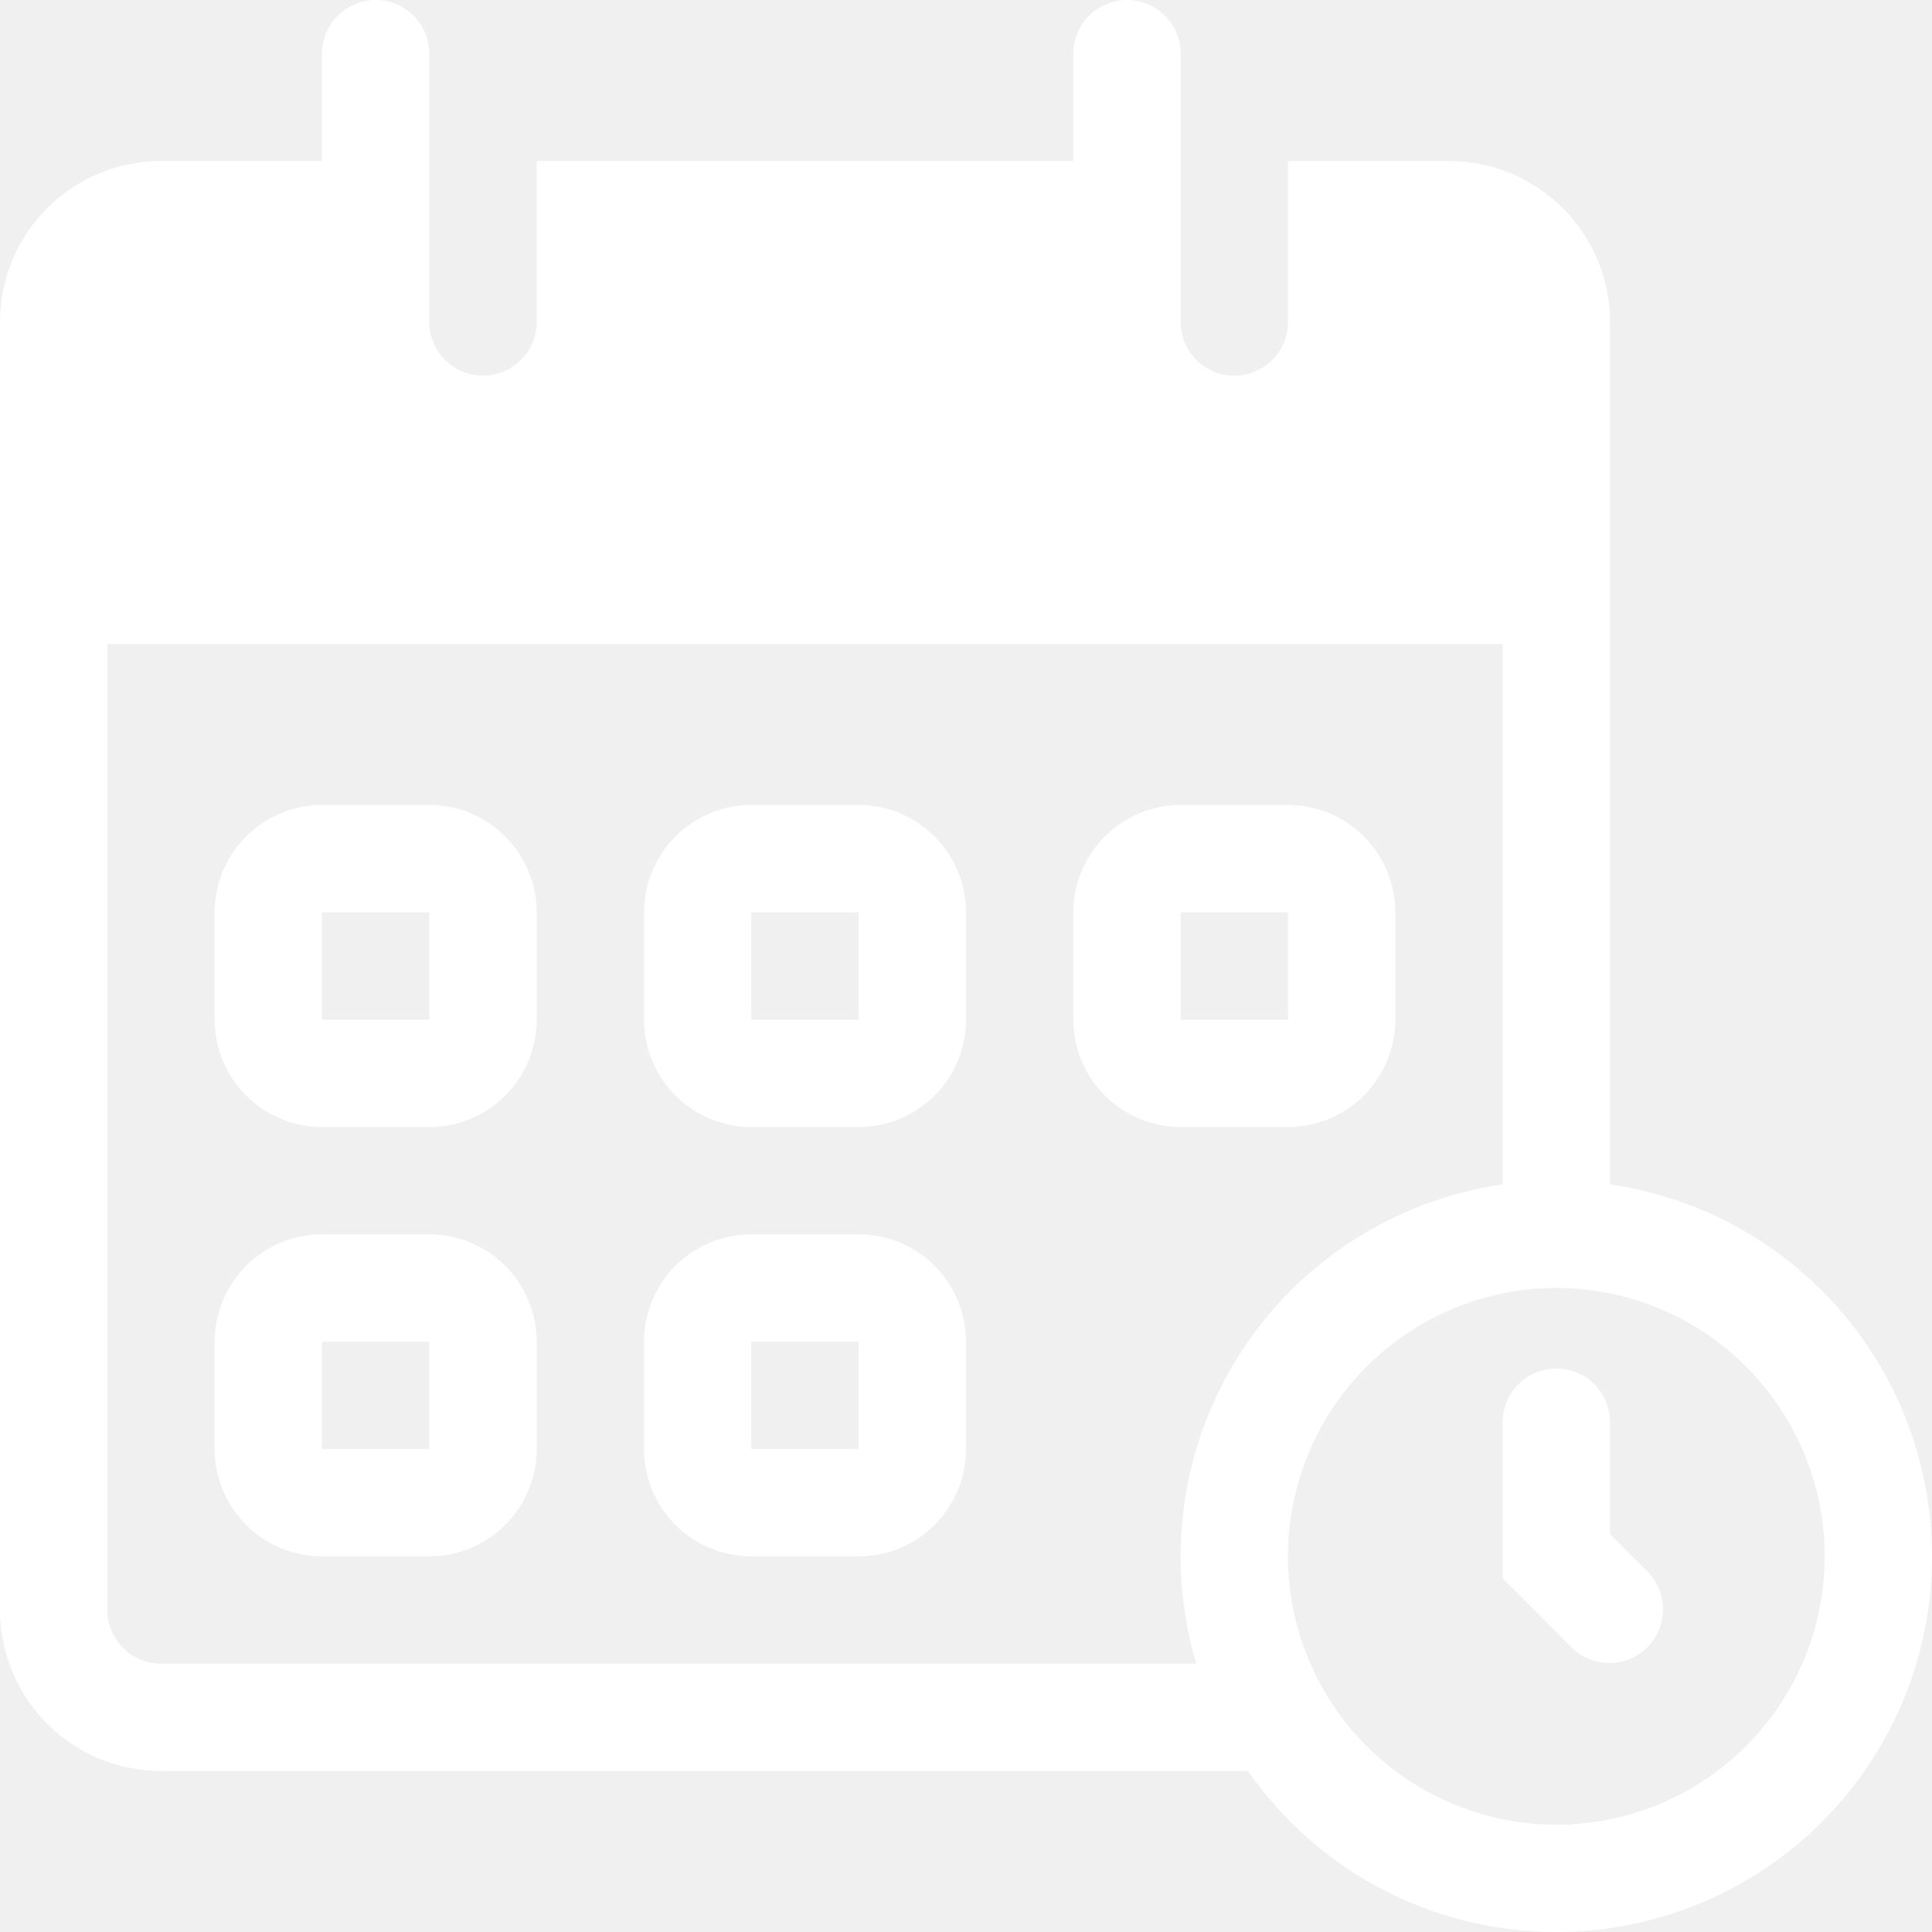
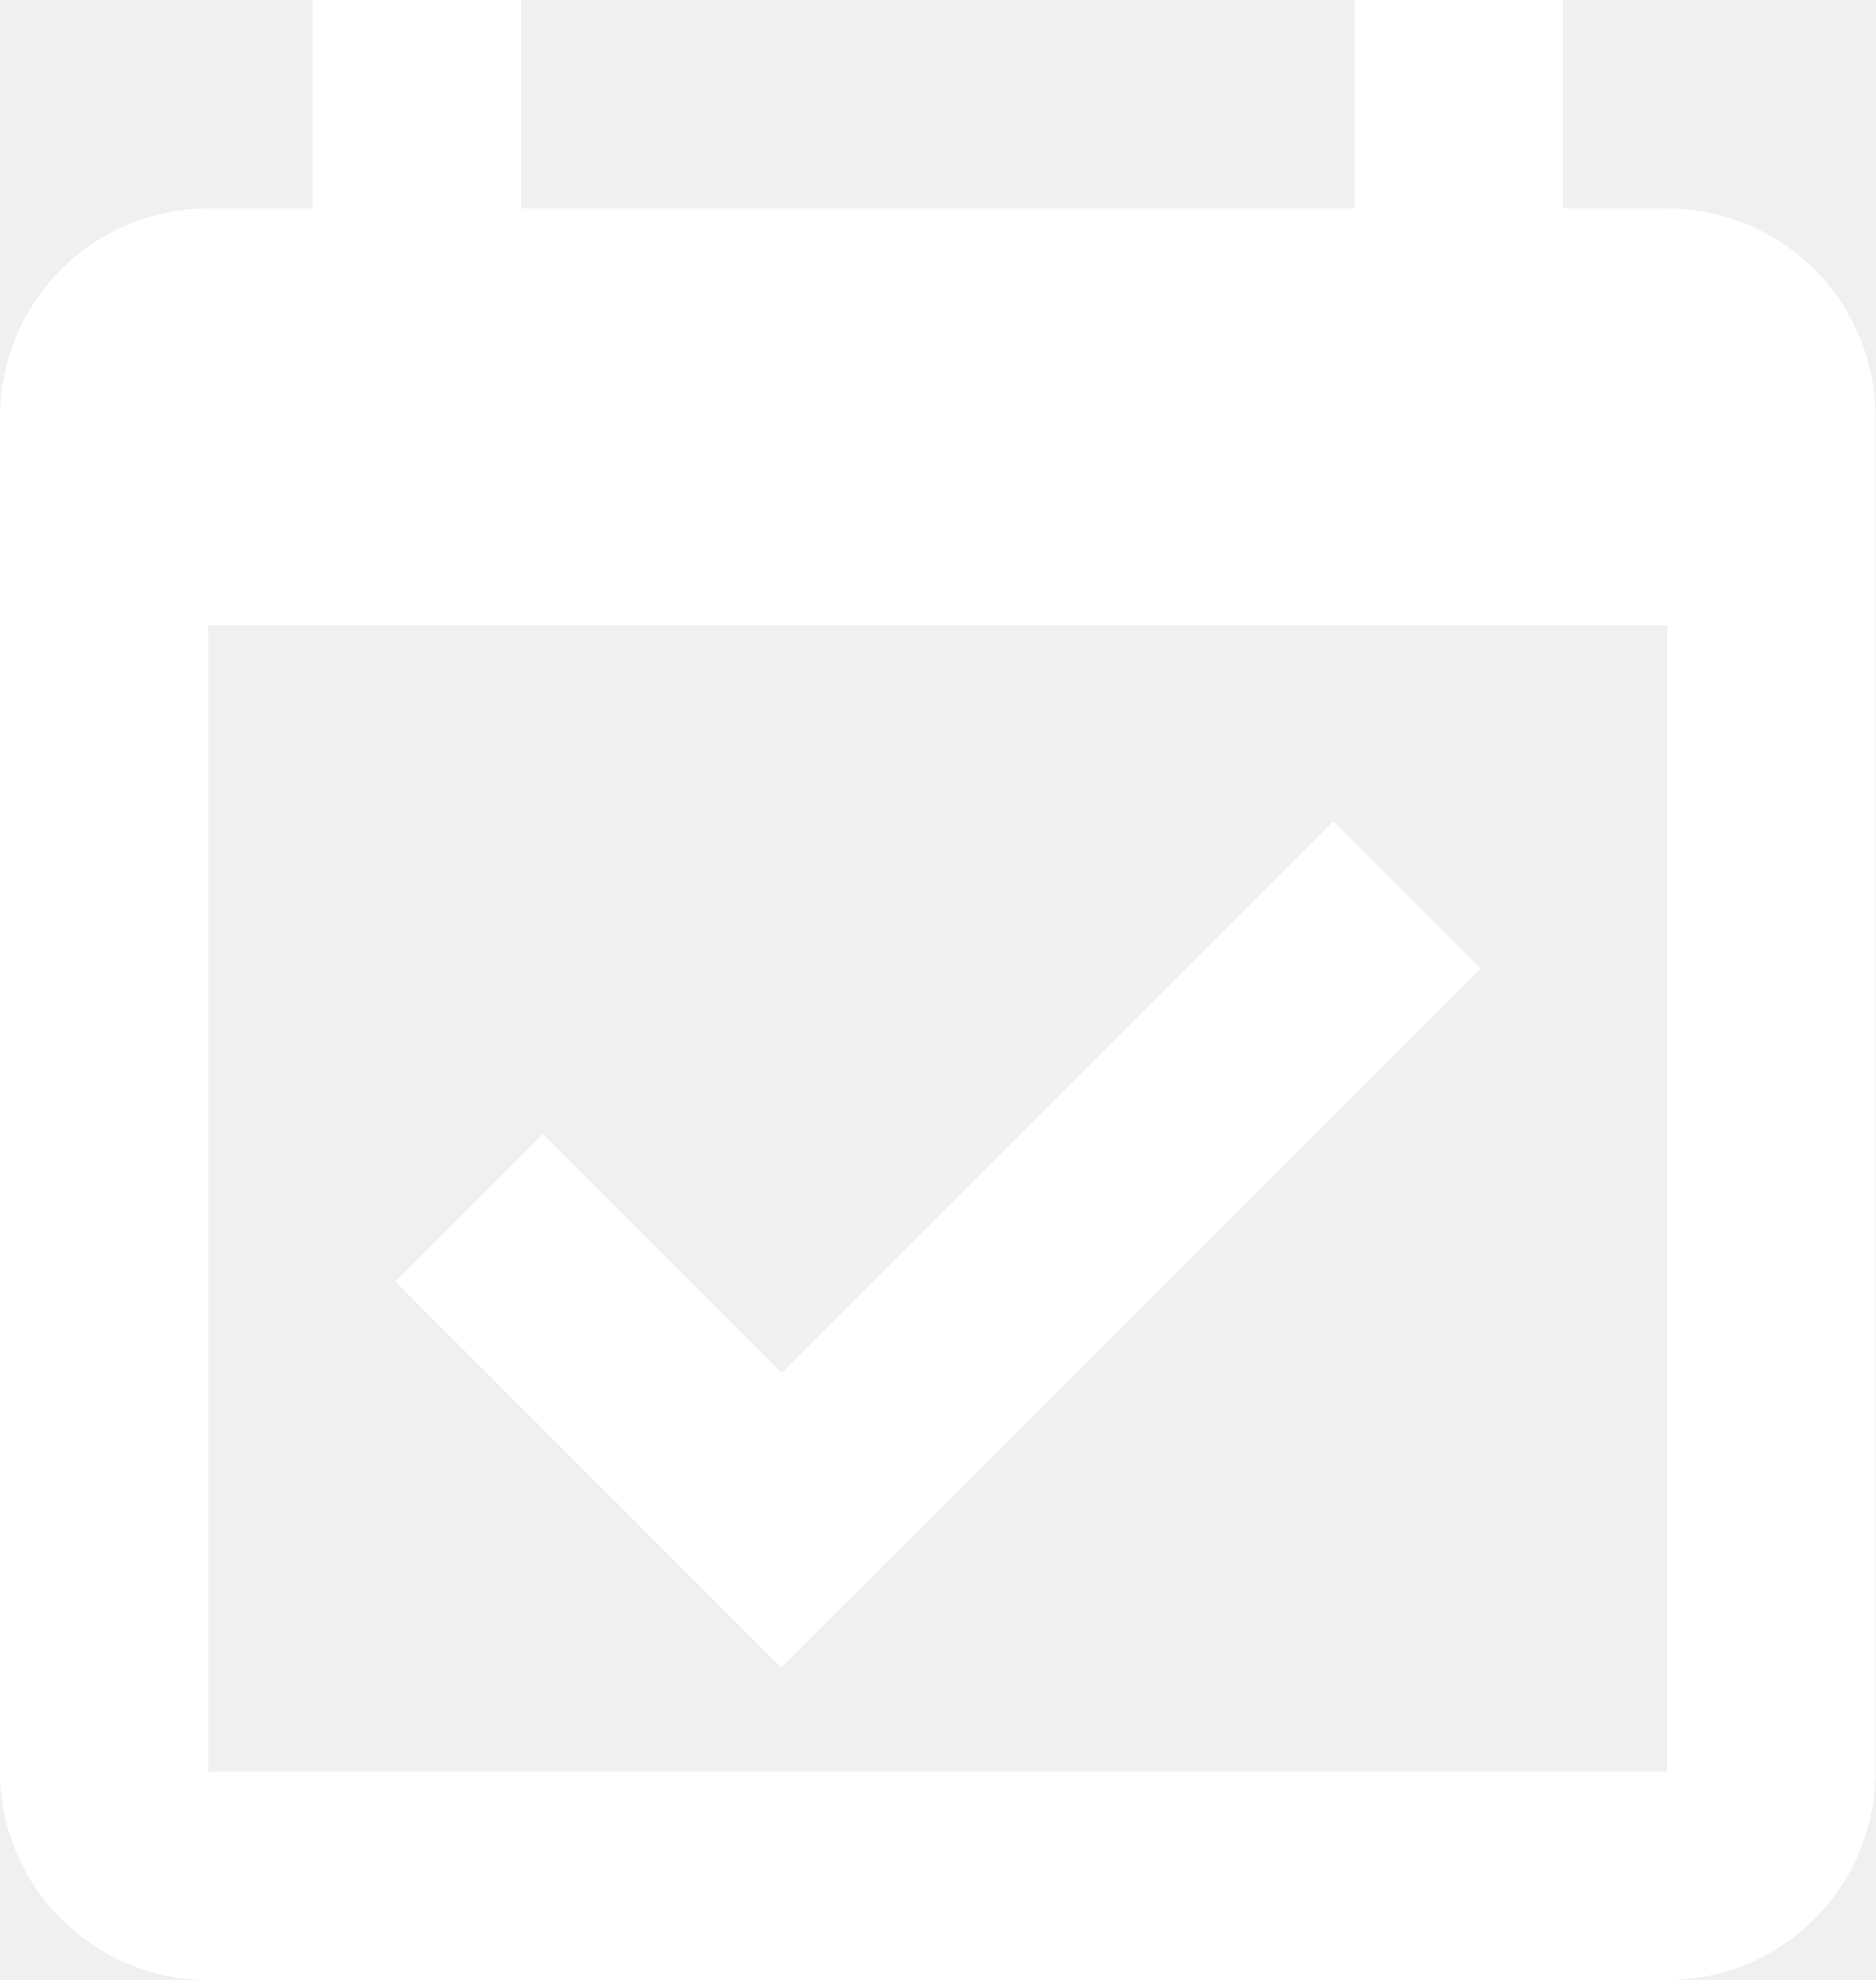
- <svg xmlns="http://www.w3.org/2000/svg" width="20" height="20" viewBox="0 0 20 20" fill="none">
-   <path fill-rule="evenodd" clip-rule="evenodd" d="M3.333 8.333C3.039 8.333 2.756 8.45 2.548 8.659C2.339 8.867 2.222 9.15 2.222 9.444V10.556C2.222 10.85 2.339 11.133 2.548 11.341C2.756 11.55 3.039 11.667 3.333 11.667H4.444C4.739 11.667 5.022 11.55 5.23 11.341C5.438 11.133 5.556 10.85 5.556 10.556V9.444C5.556 9.15 5.438 8.867 5.23 8.659C5.022 8.45 4.739 8.333 4.444 8.333H3.333ZM3.333 9.444V10.556H4.444V9.444H3.333ZM6.667 9.444C6.667 9.15 6.784 8.867 6.992 8.659C7.2 8.45 7.483 8.333 7.778 8.333H8.889C9.184 8.333 9.466 8.45 9.675 8.659C9.883 8.867 10 9.15 10 9.444V10.556C10 10.85 9.883 11.133 9.675 11.341C9.466 11.55 9.184 11.667 8.889 11.667H7.778C7.483 11.667 7.2 11.55 6.992 11.341C6.784 11.133 6.667 10.85 6.667 10.556V9.444ZM7.778 9.444H8.889V10.556H7.778V9.444ZM12.222 8.333C11.928 8.333 11.645 8.45 11.437 8.659C11.228 8.867 11.111 9.15 11.111 9.444V10.556C11.111 10.85 11.228 11.133 11.437 11.341C11.645 11.55 11.928 11.667 12.222 11.667H13.333C13.628 11.667 13.911 11.55 14.119 11.341C14.327 11.133 14.444 10.85 14.444 10.556V9.444C14.444 9.15 14.327 8.867 14.119 8.659C13.911 8.45 13.628 8.333 13.333 8.333H12.222ZM12.222 9.444V10.556H13.333V9.444H12.222ZM2.222 13.889C2.222 13.594 2.339 13.312 2.548 13.103C2.756 12.895 3.039 12.778 3.333 12.778H4.444C4.739 12.778 5.022 12.895 5.23 13.103C5.438 13.312 5.556 13.594 5.556 13.889V15C5.556 15.295 5.438 15.577 5.23 15.786C5.022 15.994 4.739 16.111 4.444 16.111H3.333C3.039 16.111 2.756 15.994 2.548 15.786C2.339 15.577 2.222 15.295 2.222 15V13.889ZM4.444 13.889V15H3.333V13.889H4.444ZM7.778 12.778C7.483 12.778 7.2 12.895 6.992 13.103C6.784 13.312 6.667 13.594 6.667 13.889V15C6.667 15.295 6.784 15.577 6.992 15.786C7.2 15.994 7.483 16.111 7.778 16.111H8.889C9.184 16.111 9.466 15.994 9.675 15.786C9.883 15.577 10 15.295 10 15V13.889C10 13.594 9.883 13.312 9.675 13.103C9.466 12.895 9.184 12.778 8.889 12.778H7.778ZM8.889 13.889H7.778V15H8.889V13.889Z" fill="white" />
-   <path d="M16.667 14.722C16.667 14.575 16.608 14.434 16.504 14.329C16.4 14.225 16.259 14.167 16.111 14.167C15.964 14.167 15.823 14.225 15.718 14.329C15.614 14.434 15.556 14.575 15.556 14.722V16.341L16.274 17.059C16.379 17.161 16.519 17.217 16.665 17.215C16.81 17.214 16.95 17.156 17.053 17.053C17.156 16.95 17.214 16.81 17.215 16.665C17.217 16.519 17.161 16.379 17.06 16.274L16.667 15.881V14.722Z" fill="white" />
-   <path fill-rule="evenodd" clip-rule="evenodd" d="M3.333 0.556C3.333 0.408 3.392 0.267 3.496 0.163C3.6 0.059 3.742 0 3.889 0C4.036 0 4.178 0.059 4.282 0.163C4.386 0.267 4.444 0.408 4.444 0.556V3.333C4.444 3.481 4.503 3.622 4.607 3.726C4.711 3.83 4.853 3.889 5 3.889C5.147 3.889 5.289 3.83 5.393 3.726C5.497 3.622 5.556 3.481 5.556 3.333V1.667H11.111V0.556C11.111 0.408 11.17 0.267 11.274 0.163C11.378 0.059 11.519 0 11.667 0C11.814 0 11.955 0.059 12.059 0.163C12.164 0.267 12.222 0.408 12.222 0.556V3.333C12.222 3.481 12.281 3.622 12.385 3.726C12.489 3.83 12.63 3.889 12.778 3.889C12.925 3.889 13.066 3.83 13.171 3.726C13.275 3.622 13.333 3.481 13.333 3.333V1.667H15C15.442 1.667 15.866 1.842 16.178 2.155C16.491 2.467 16.667 2.891 16.667 3.333V12.261C17.64 12.402 18.523 12.906 19.14 13.672C19.756 14.437 20.06 15.408 19.99 16.389C19.919 17.37 19.48 18.287 18.761 18.957C18.041 19.627 17.094 20 16.111 20C15.484 20 14.866 19.849 14.31 19.559C13.755 19.269 13.277 18.848 12.919 18.333H1.667C1.225 18.333 0.801 18.158 0.488 17.845C0.176 17.533 0 17.109 0 16.667V3.333C0 2.891 0.176 2.467 0.488 2.155C0.801 1.842 1.225 1.667 1.667 1.667H3.333V0.556ZM12.222 16.111C12.222 15.176 12.559 14.272 13.171 13.565C13.783 12.857 14.63 12.395 15.556 12.261V6.667H1.111V16.667C1.111 16.814 1.17 16.955 1.274 17.059C1.378 17.164 1.519 17.222 1.667 17.222H12.383C12.276 16.862 12.222 16.487 12.222 16.111ZM18.889 16.111C18.889 16.848 18.596 17.554 18.075 18.075C17.554 18.596 16.848 18.889 16.111 18.889C15.374 18.889 14.668 18.596 14.147 18.075C13.626 17.554 13.333 16.848 13.333 16.111C13.333 15.374 13.626 14.668 14.147 14.147C14.668 13.626 15.374 13.333 16.111 13.333C16.848 13.333 17.554 13.626 18.075 14.147C18.596 14.668 18.889 15.374 18.889 16.111Z" fill="white" />
+ <svg xmlns="http://www.w3.org/2000/svg" width="18" height="19" viewBox="0 0 18 19" fill="none">
+   <path d="M7.498 16.001L3.793 12.296L5.208 10.881L7.502 13.175L12.795 7.882L14.21 9.297L7.498 16.001ZM18 4V17C18 17.53 17.789 18.039 17.414 18.414C17.039 18.789 16.53 19 16 19H2C1.47 19 0.961 18.789 0.586 18.414C0.211 18.039 0 17.53 0 17V4C0 3.47 0.211 2.961 0.586 2.586C0.961 2.211 1.47 2 2 2H3V0H5V2H13V0H15V2H16C16.53 2 17.039 2.211 17.414 2.586C17.789 2.961 18 3.47 18 4ZM16 6H2V17H16V6Z" fill="white" />
</svg>
